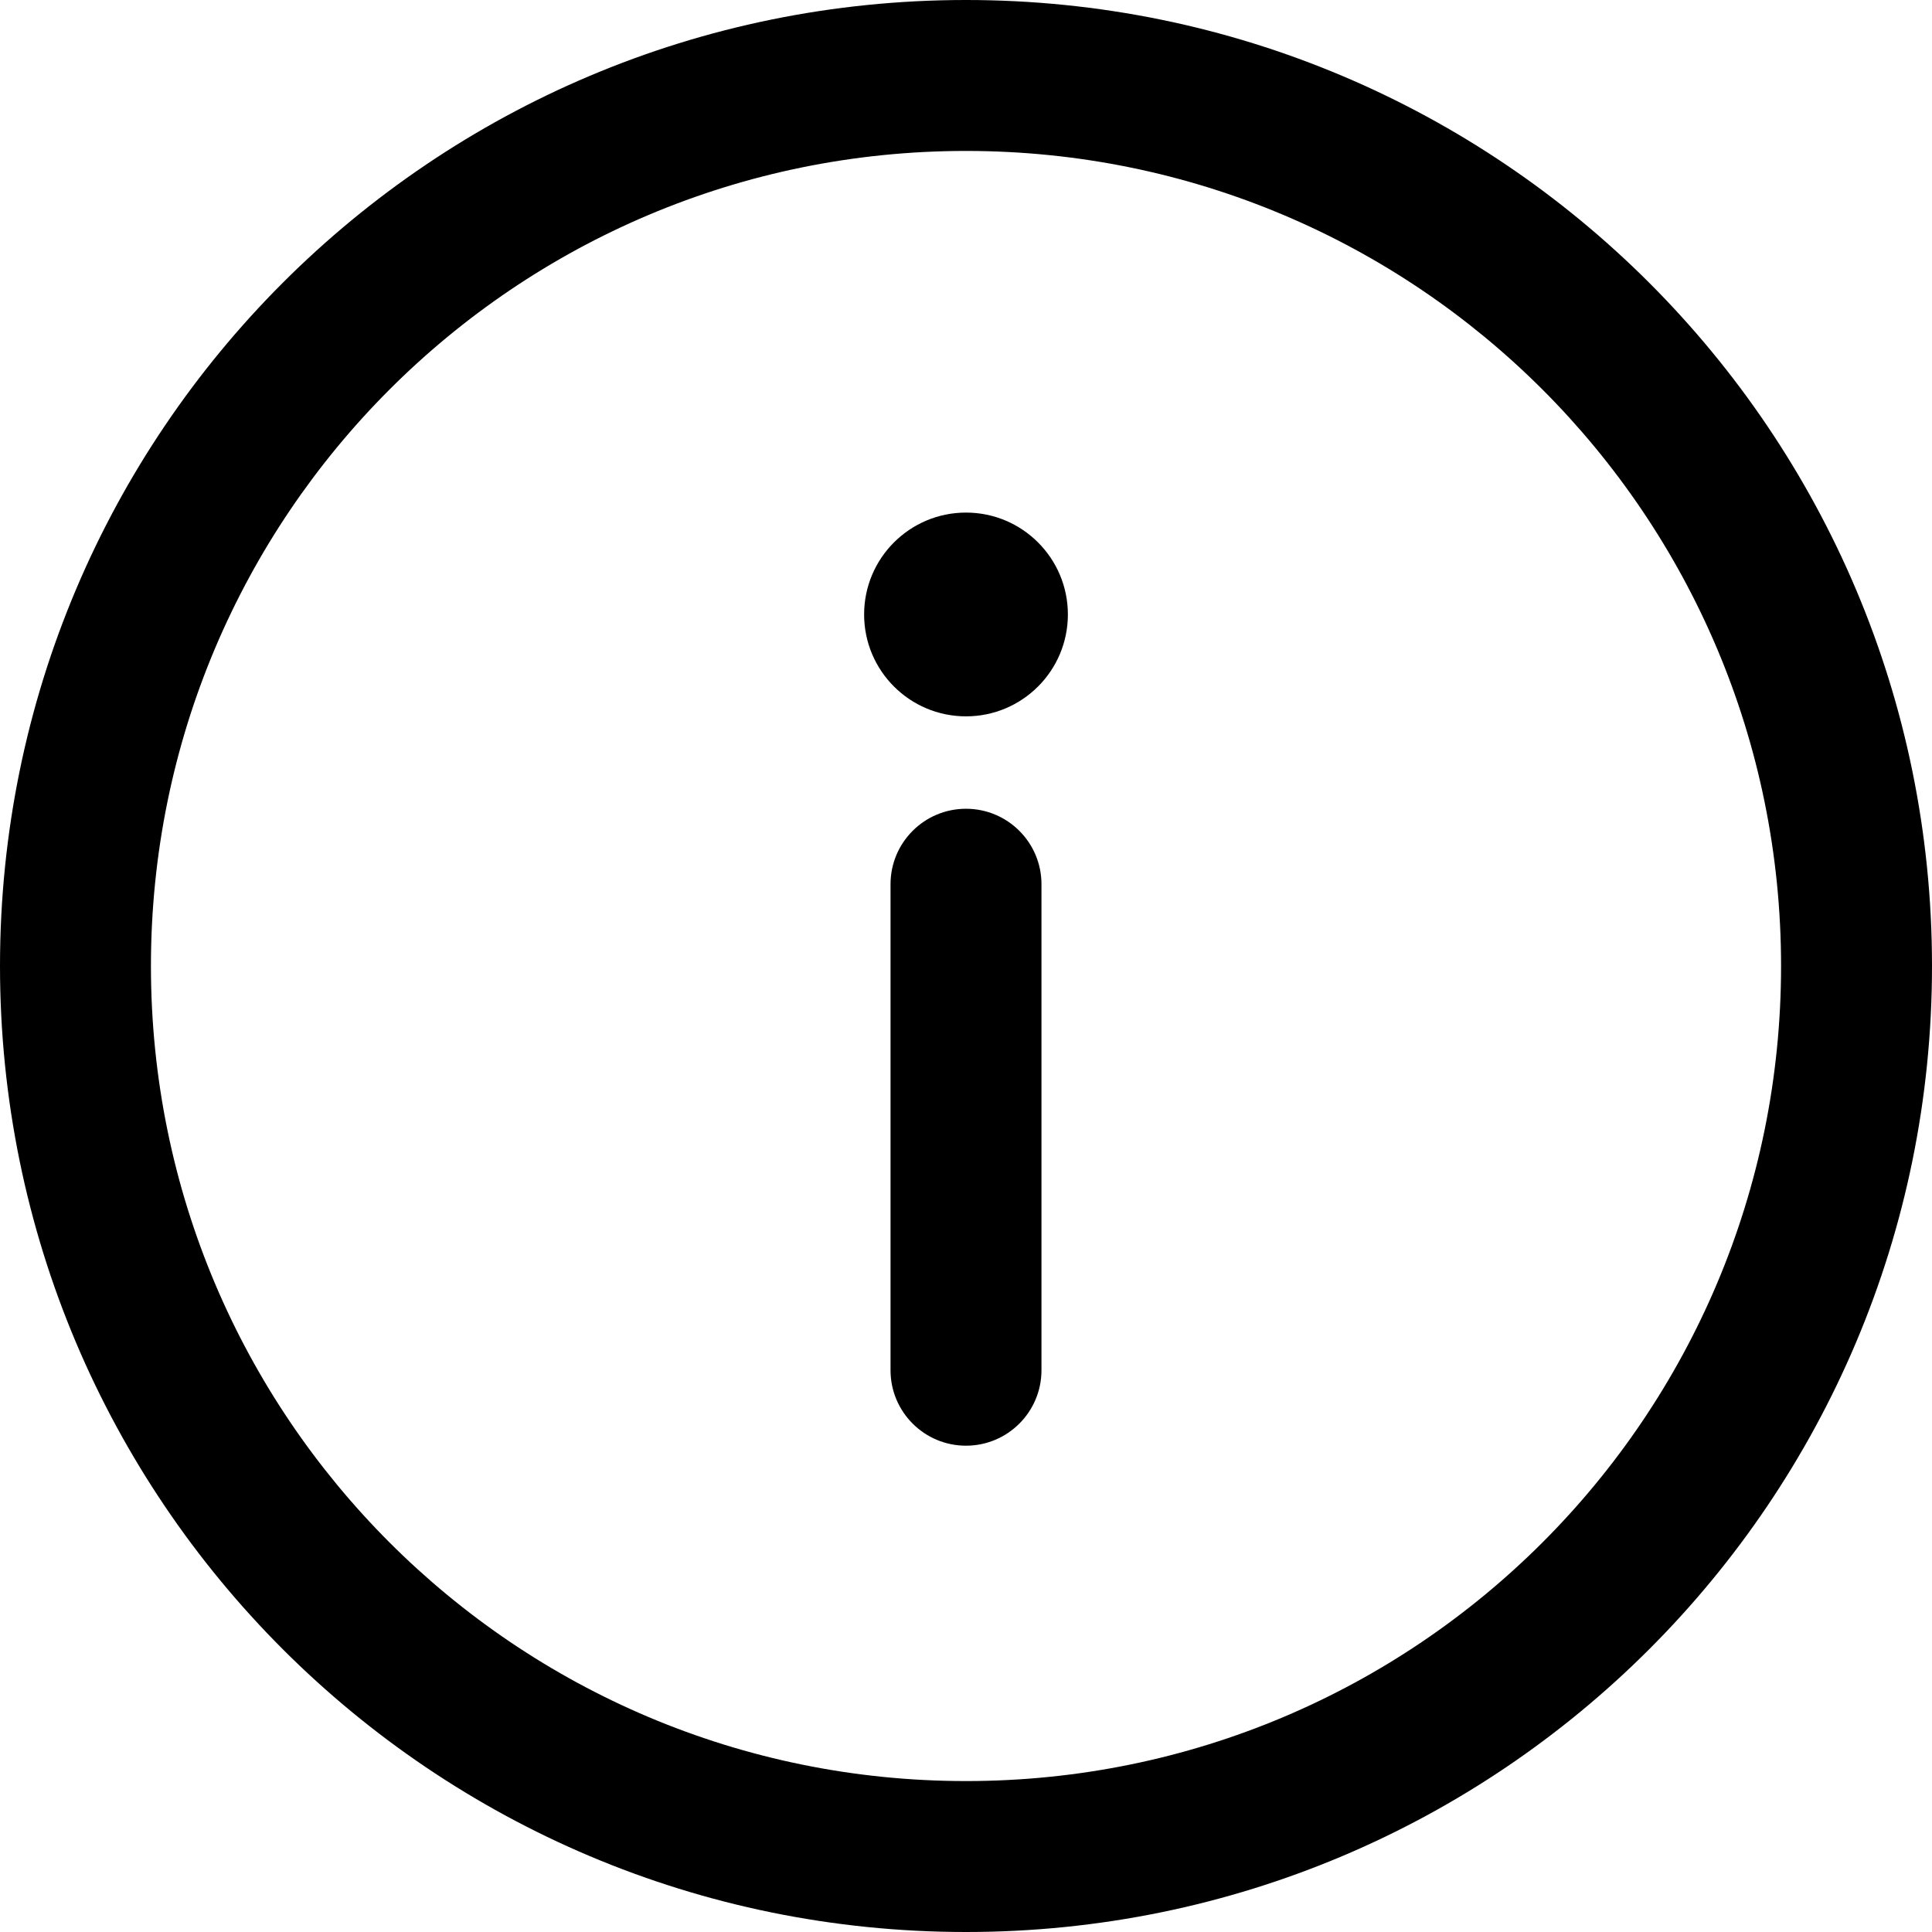
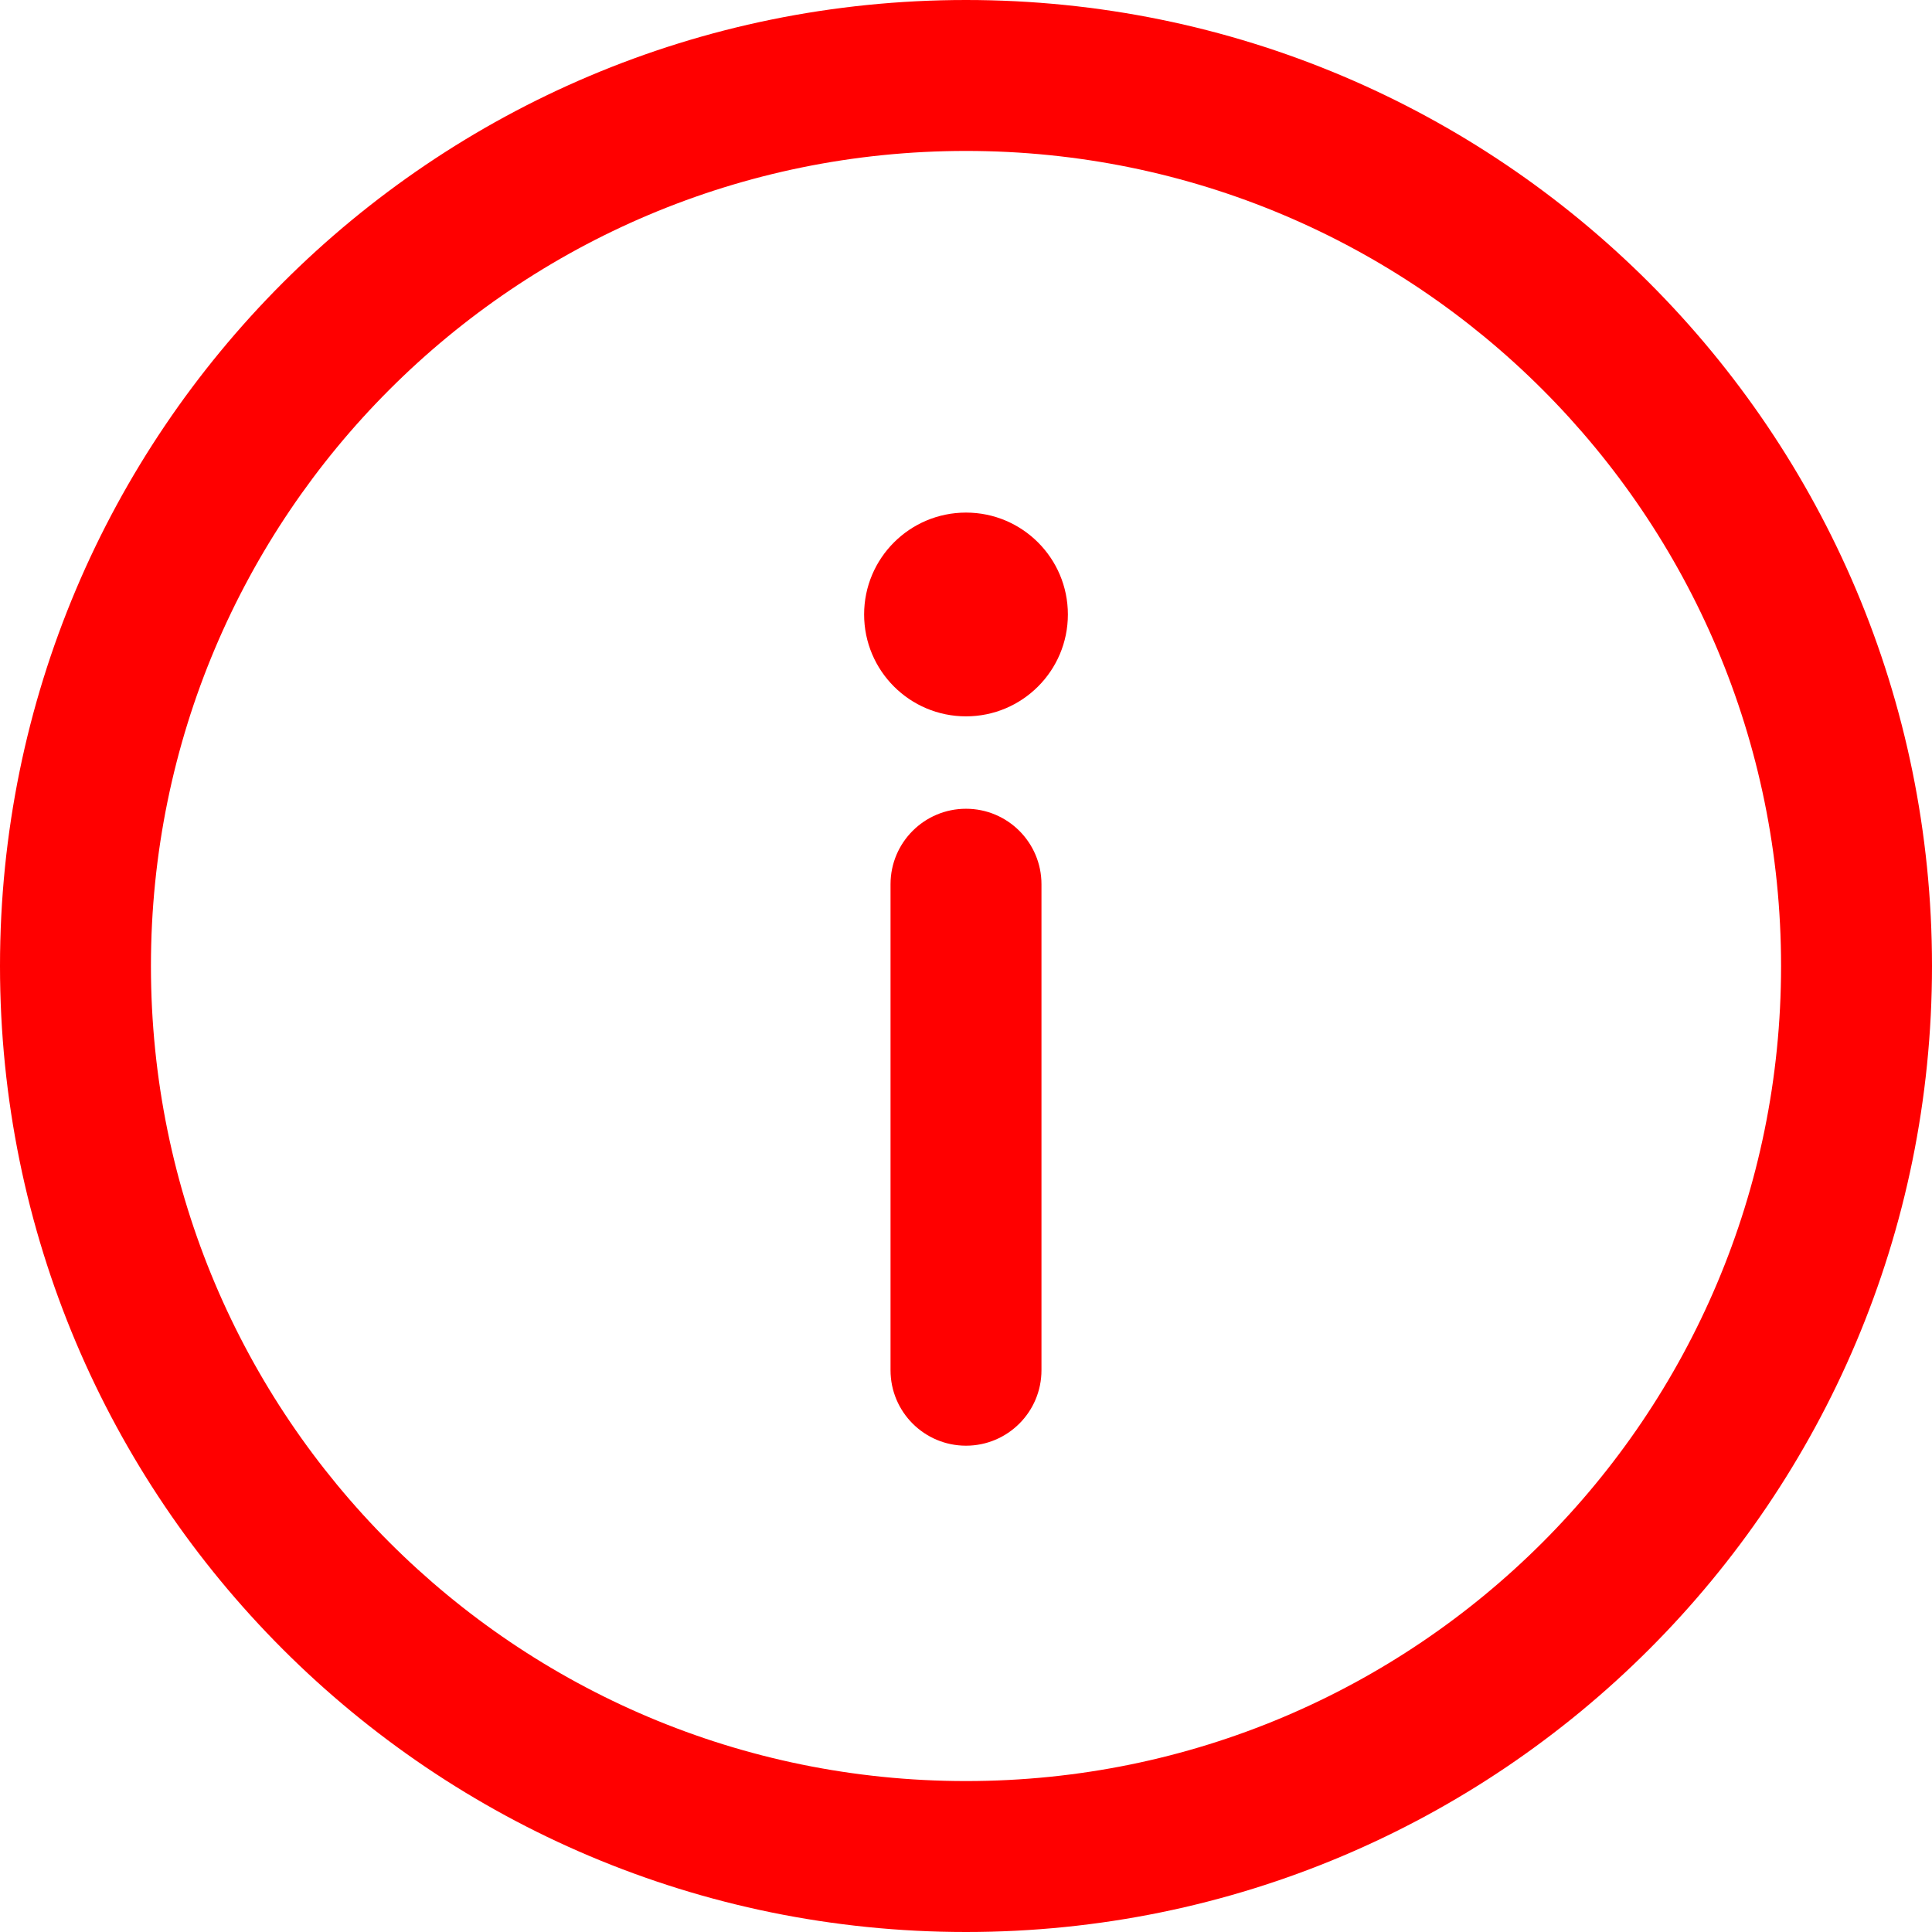
<svg xmlns="http://www.w3.org/2000/svg" version="1.1" id="Capa_1" x="0px" y="0px" viewBox="0 0 512 512" style="enable-background:new 0 0 512 512;" xml:space="preserve">
  <g>
    <g>
-       <path d="M256,0C114.497,0,0,114.507,0,256c0,141.503,114.507,256,256,256c141.503,0,256-114.507,256-256    C512,114.497,397.492,0,256,0z M256,472c-119.393,0-216-96.615-216-216c0-119.393,96.615-216,216-216    c119.393,0,216,96.615,216,216C472,375.393,375.384,472,256,472z" />
+       <path d="M256,0C114.497,0,0,114.507,0,256c0,141.503,114.507,256,256,256c141.503,0,256-114.507,256-256    C512,114.497,397.492,0,256,0z M256,472c-119.393,0-216-96.615-216-216c0-119.393,96.615-216,216-216    c119.393,0,216,96.615,216,216C472,375.393,375.384,472,256,472z" fill="#ff0000" />
    </g>
  </g>
  <g>
    <g>
-       <path d="M256,214.33c-11.046,0-20,8.954-20,20v128.793c0,11.046,8.954,20,20,20s20-8.955,20-20.001V234.33    C276,223.284,267.046,214.33,256,214.33z" />
+       <path d="M256,214.33c-11.046,0-20,8.954-20,20v128.793c0,11.046,8.954,20,20,20s20-8.955,20-20.001V234.33    C276,223.284,267.046,214.33,256,214.33z" fill="#ff0000" />
    </g>
  </g>
  <g>
    <g>
-       <circle cx="256" cy="162.84" r="27" />
+       <circle cx="256" cy="162.84" r="27" fill="#ff0000" />
    </g>
  </g>
  <g>
</g>
  <g>
</g>
  <g>
</g>
  <g>
</g>
  <g>
</g>
  <g>
</g>
  <g>
</g>
  <g>
</g>
  <g>
</g>
  <g>
</g>
  <g>
</g>
  <g>
</g>
  <g>
</g>
  <g>
</g>
  <g>
</g>
</svg>
